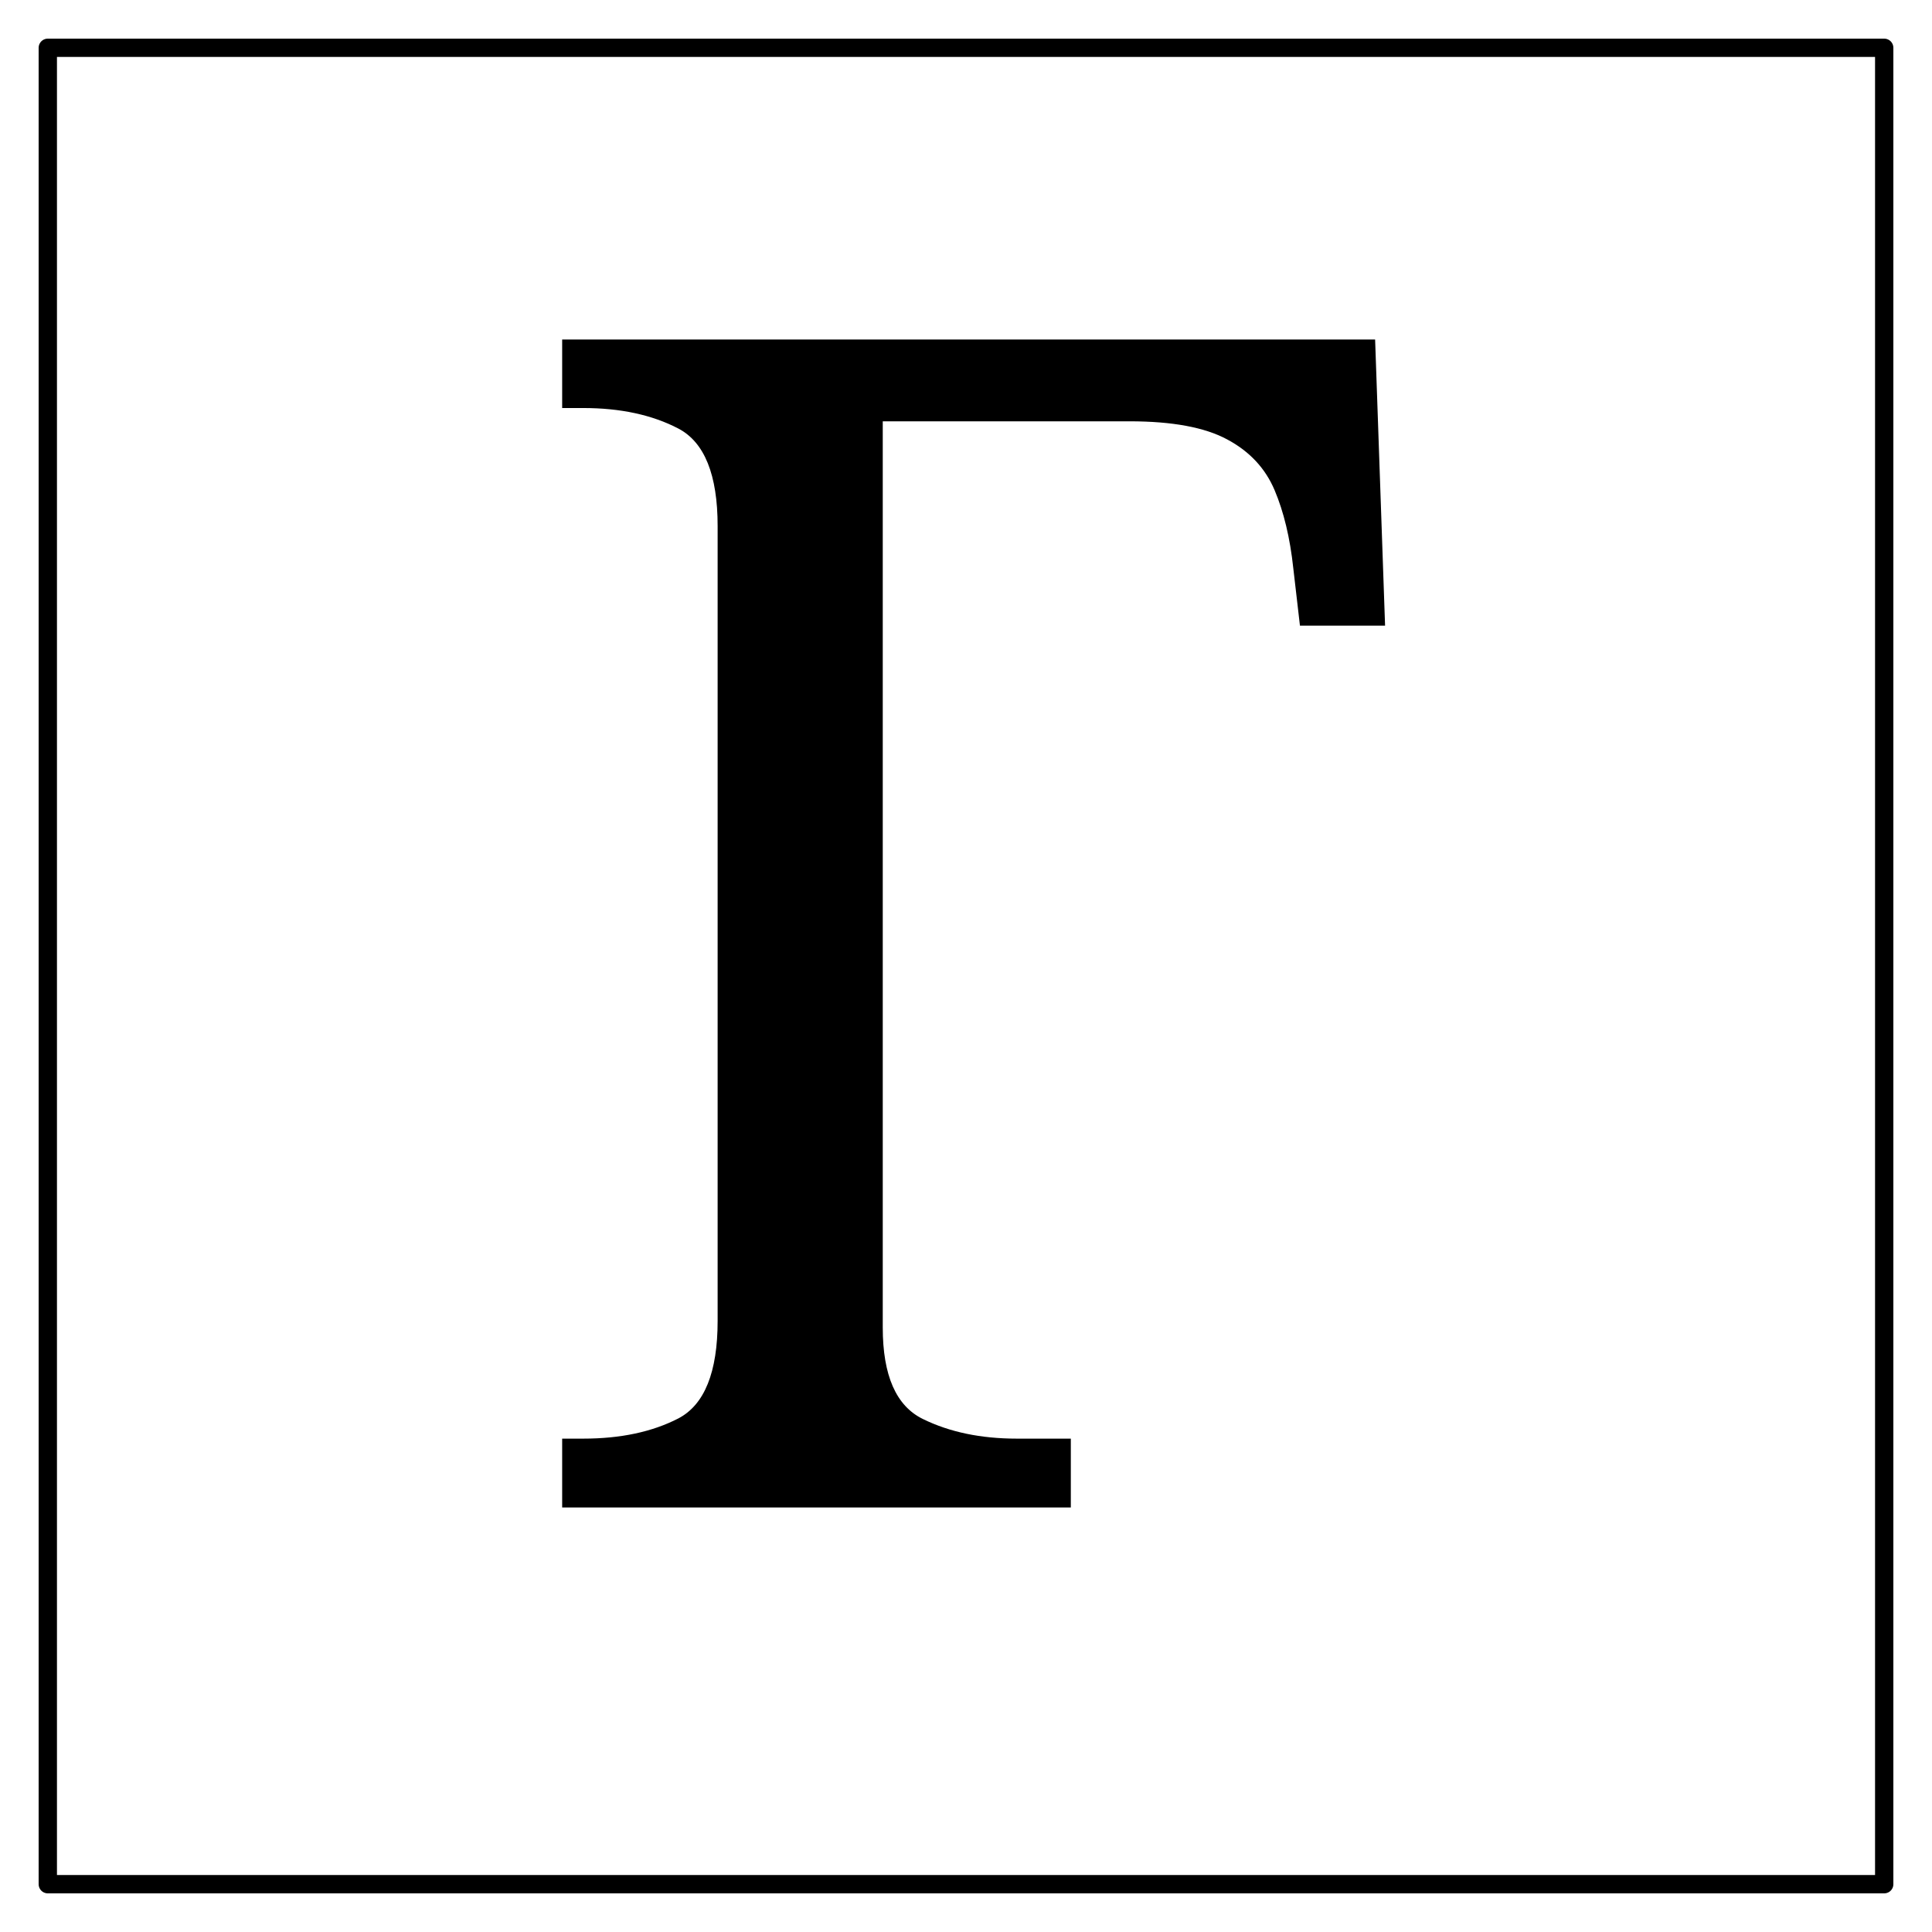
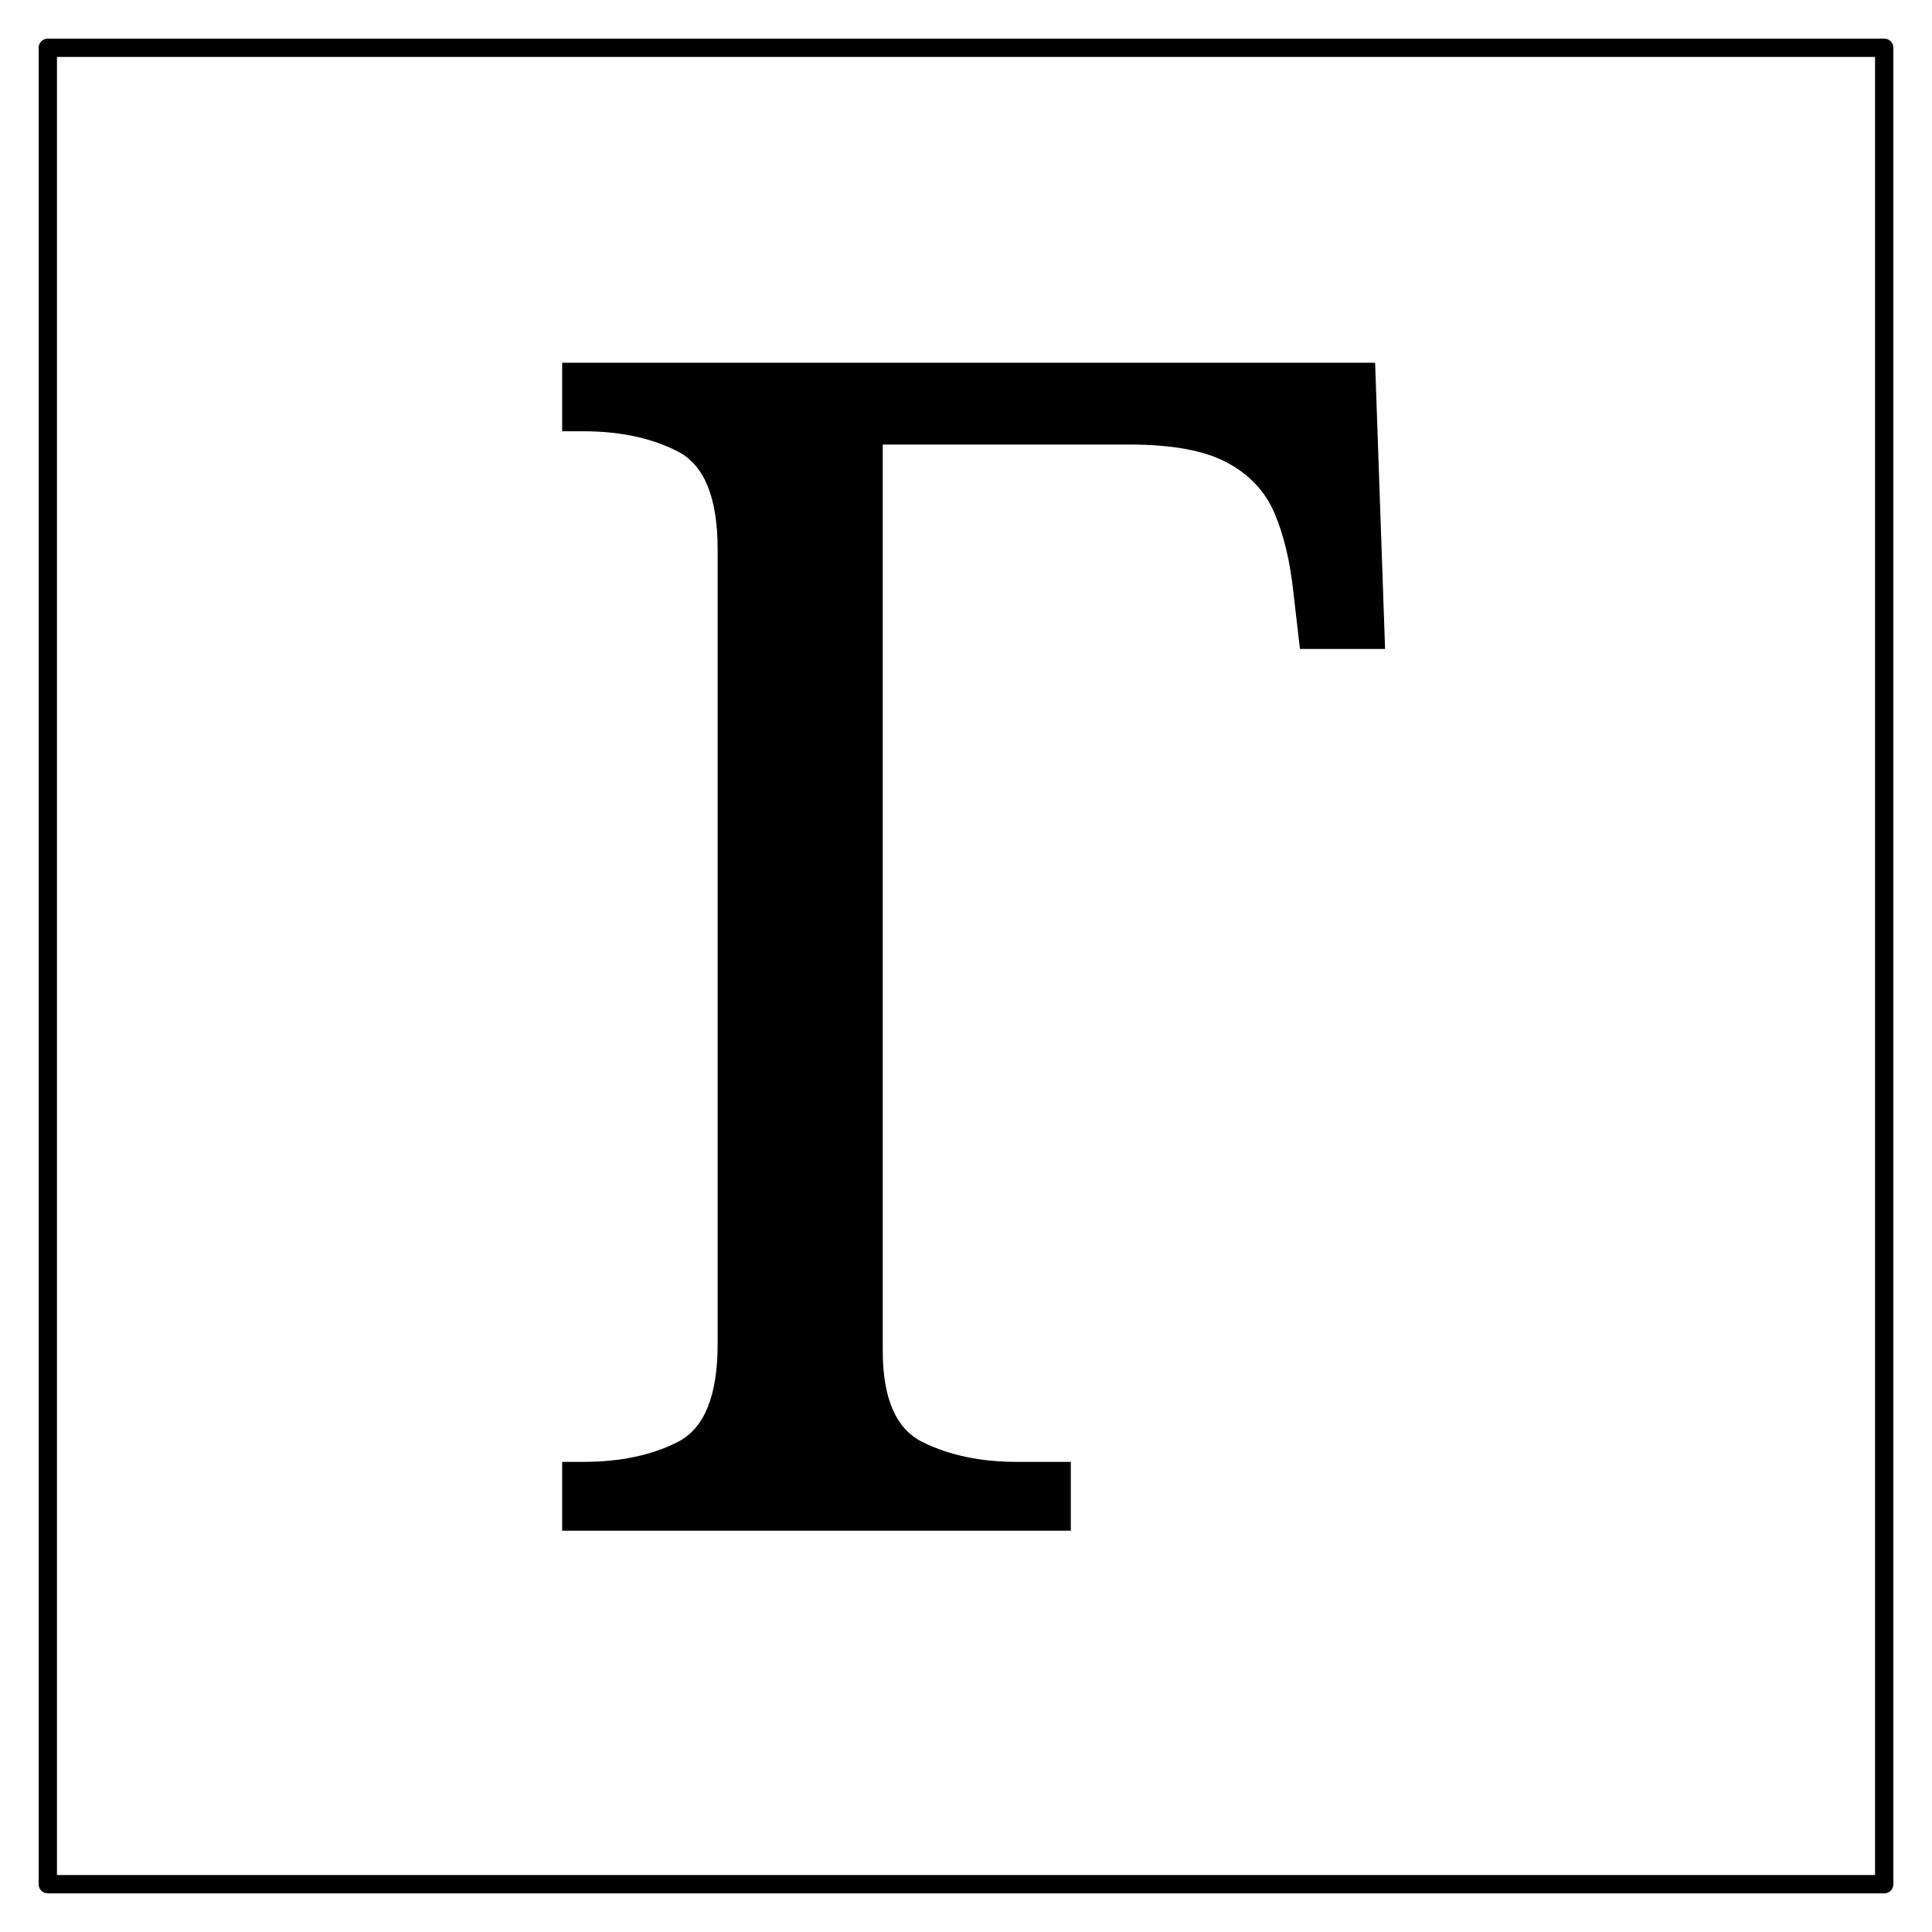
<svg xmlns="http://www.w3.org/2000/svg" id="svg8" version="1.1" viewBox="0 0 100 100" height="100mm" width="100mm">
  <defs id="defs2" />
  <g transform="translate(-57.18779,-82.13422)" id="layer1">
    <path d="M 59.662,84.608 H 154.714 V 179.66 H 59.662 Z" style="opacity:1;fill:none;stroke:#000000;stroke-width:0.948;stroke-linejoin:round;stroke-miterlimit:4;stroke-dasharray:none;stroke-opacity:1" id="rect20" />
-     <text transform="scale(1.000001,0.9999988)" id="text848" y="160.163" x="83.065" style="font-style:normal;font-variant:normal;font-weight:normal;font-stretch:normal;font-size:84.667px;font-family:serif;-inkscape-font-specification:serif;inline-size:0;fill:#000000;fill-opacity:1;stroke:none;stroke-width:0.265;opacity:1;" xml:space="preserve">
-       <tspan style="font-style:normal;font-variant:normal;font-weight:normal;font-stretch:normal;font-family:serif;-inkscape-font-specification:serif;stroke-width:0.265;" y="160.163" x="83.065" id="tspan846">Γ</tspan>
+     <text transform="scale(1.000001,0.9999988)" id="text848" y="161.363" x="83.065" style="font-style:normal;font-variant:normal;font-weight:normal;font-stretch:normal;font-size:84.667px;font-family:serif;-inkscape-font-specification:serif;inline-size:0;opacity:1;fill:#000000;fill-opacity:1;stroke:none;stroke-width:0.265" xml:space="preserve">
+       <tspan style="font-style:normal;font-variant:normal;font-weight:normal;font-stretch:normal;font-family:serif;-inkscape-font-specification:serif;stroke-width:0.265" y="161.363" x="83.065" id="tspan846">Γ</tspan>
    </text>
  </g>
</svg>
